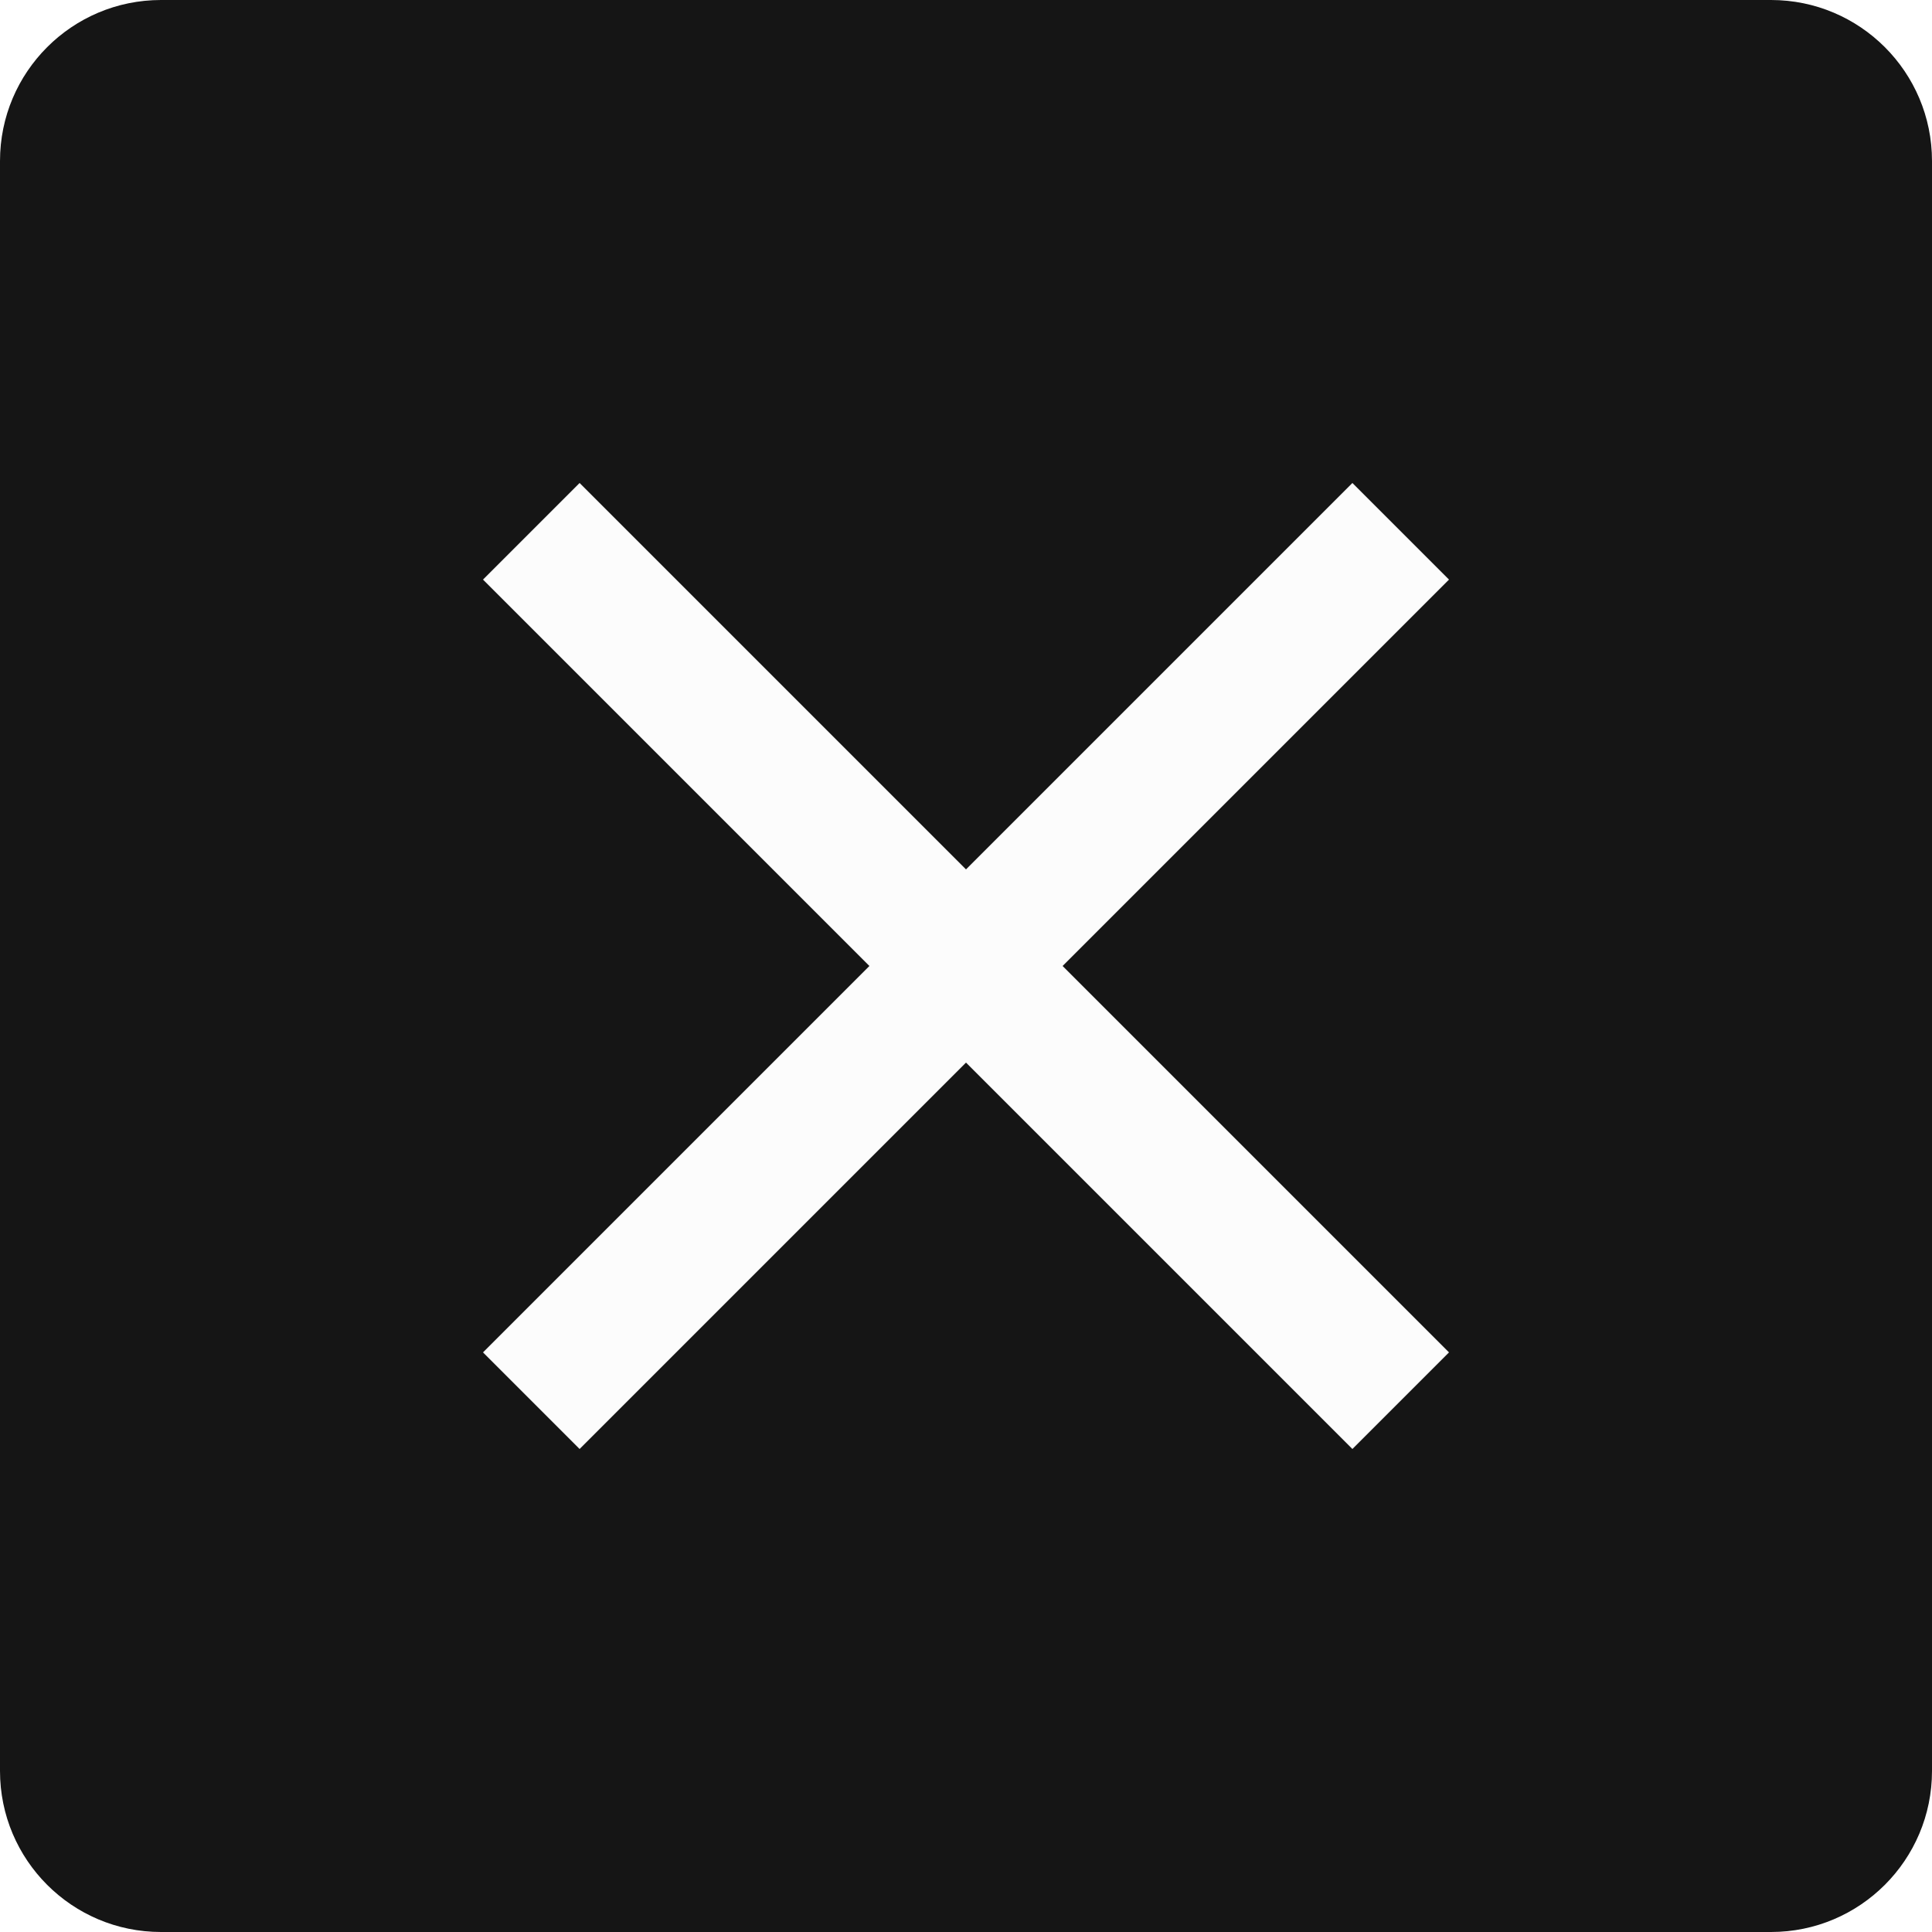
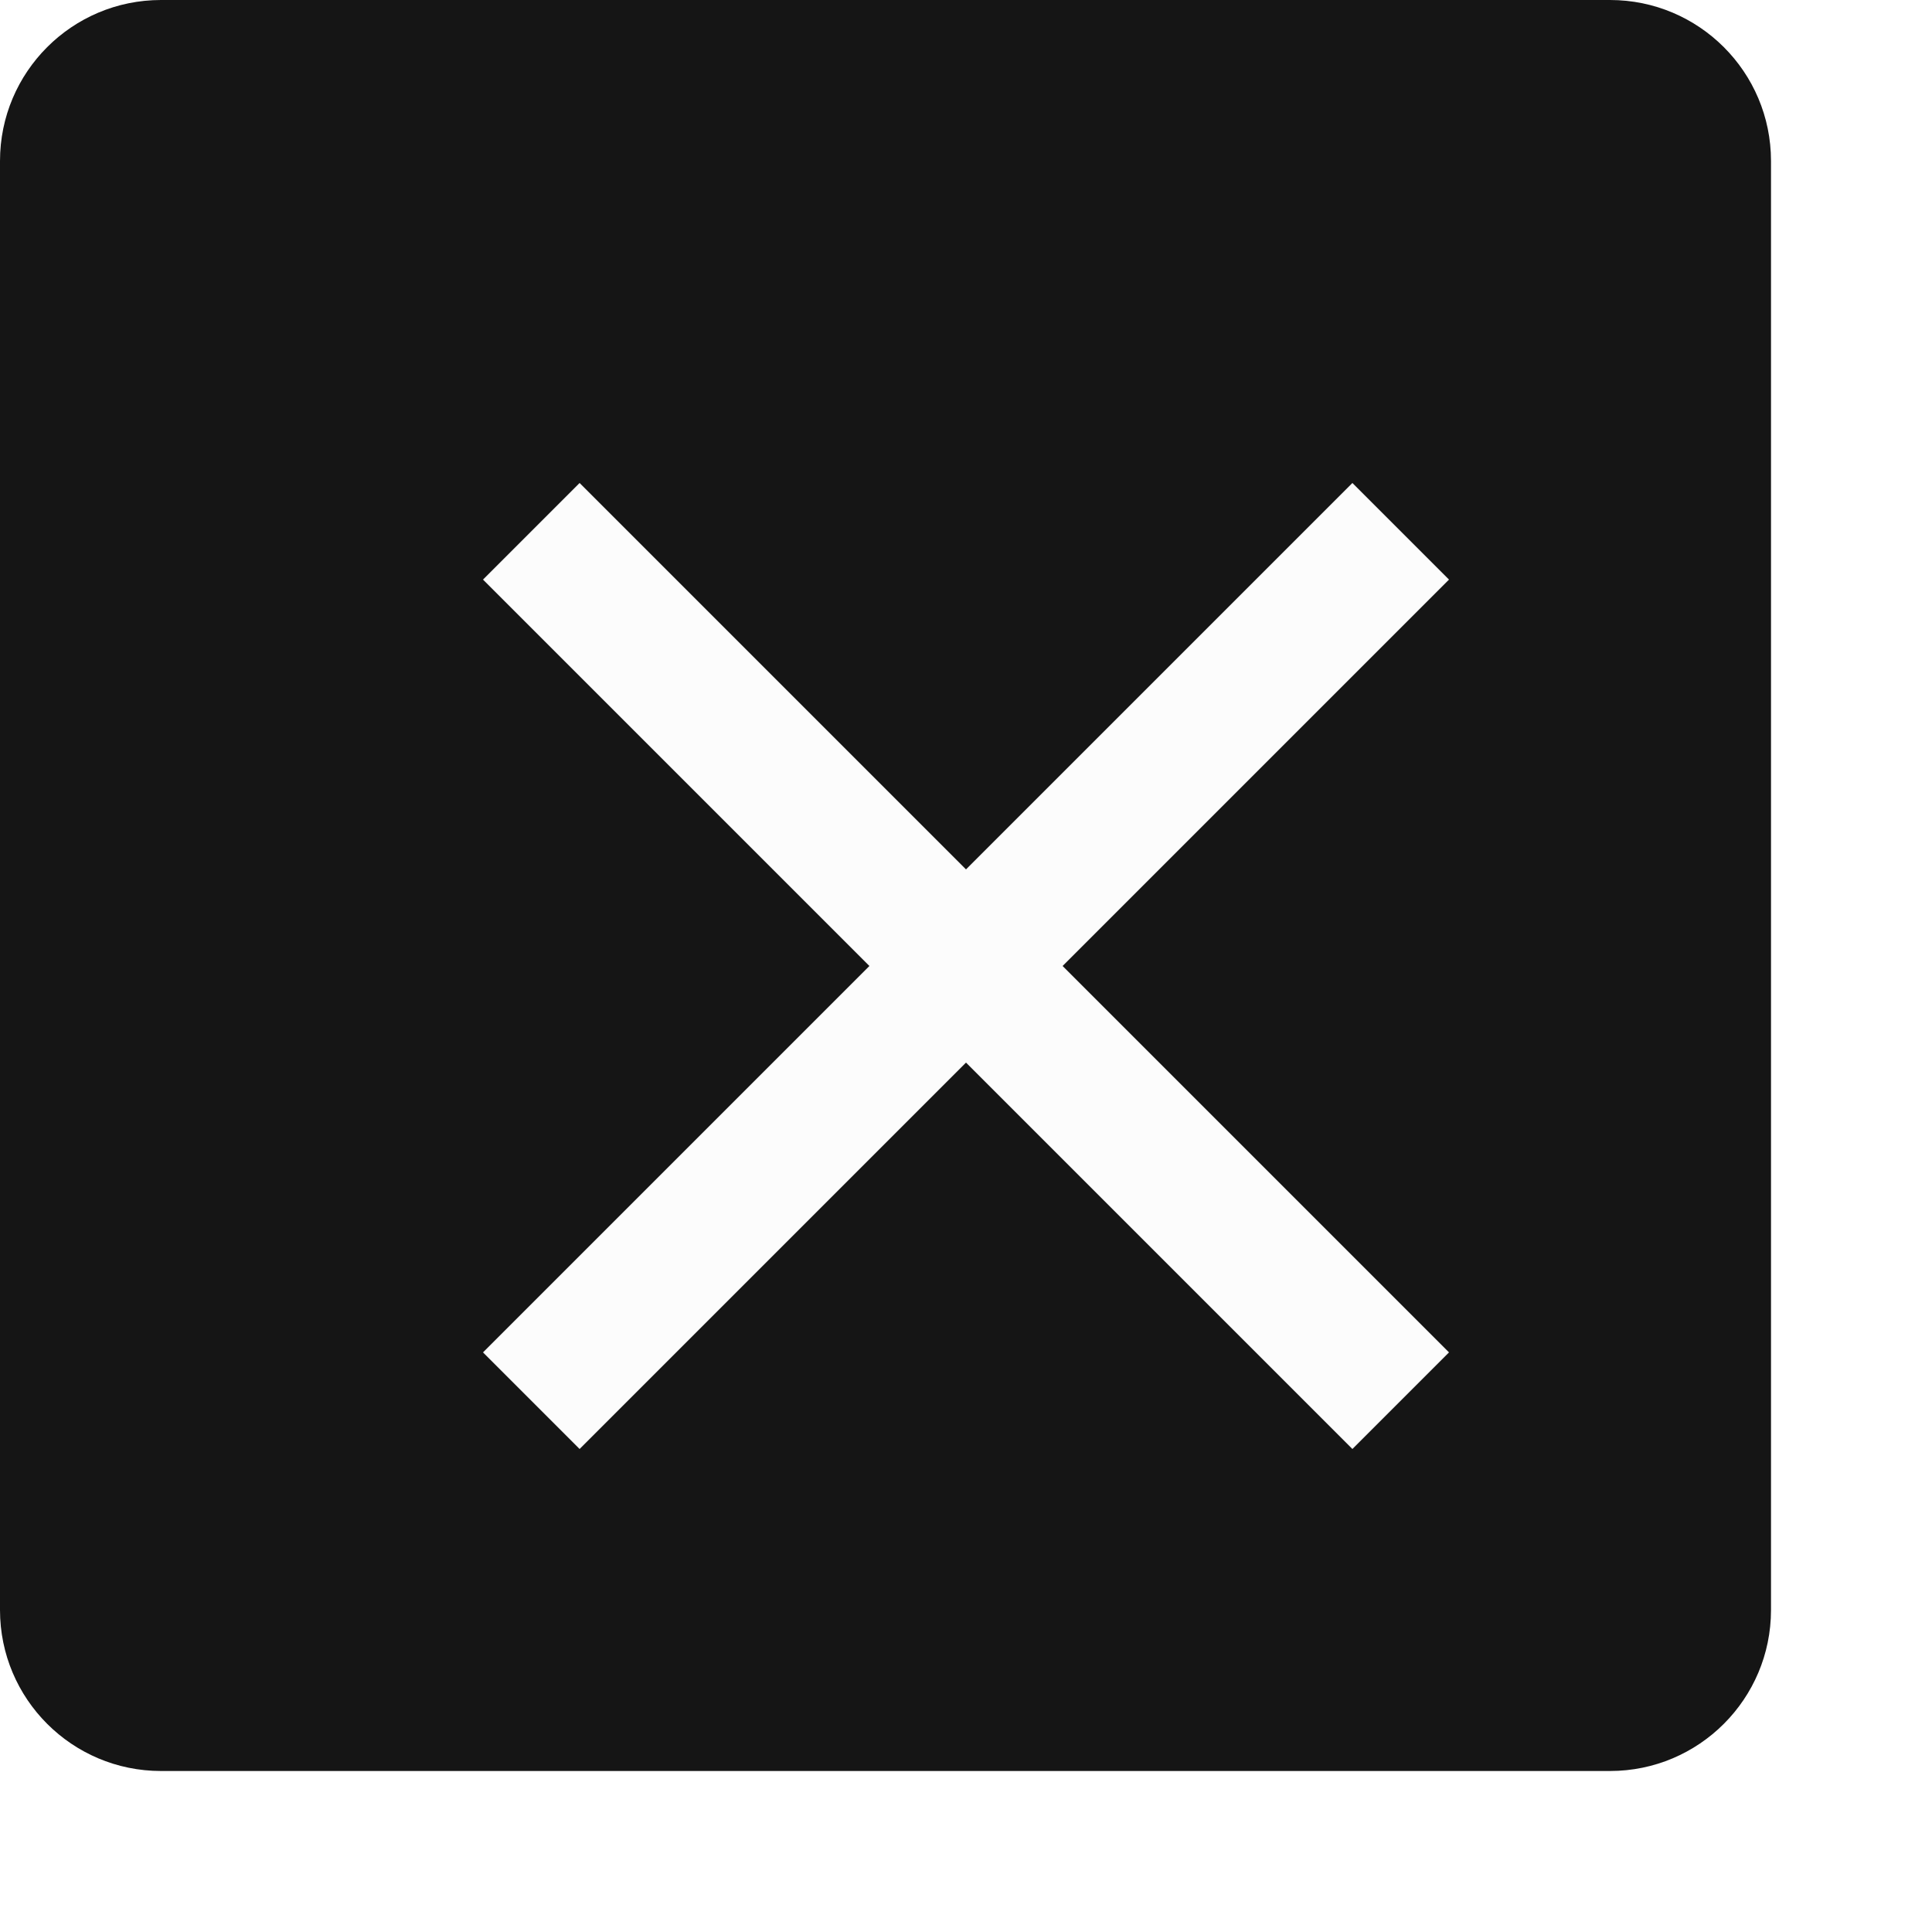
- <svg xmlns="http://www.w3.org/2000/svg" width="48" height="48" viewBox="0 0 48 48" fill="none">
-   <rect width="48" height="48" rx="4" fill="#151515" />
+ <svg xmlns="http://www.w3.org/2000/svg" width="44" height="44" viewBox="0 0 48 48" fill="none">
+   <rect width="44" height="44" rx="4" fill="#151515" />
  <path d="M14.4 36L12 33.6L21.6 24L12 14.4L14.4 12L24 21.6L33.6 12L36 14.4L26.4 24L36 33.6L33.6 36L24 26.4L14.4 36Z" fill="#FCFCFC" />
</svg>
